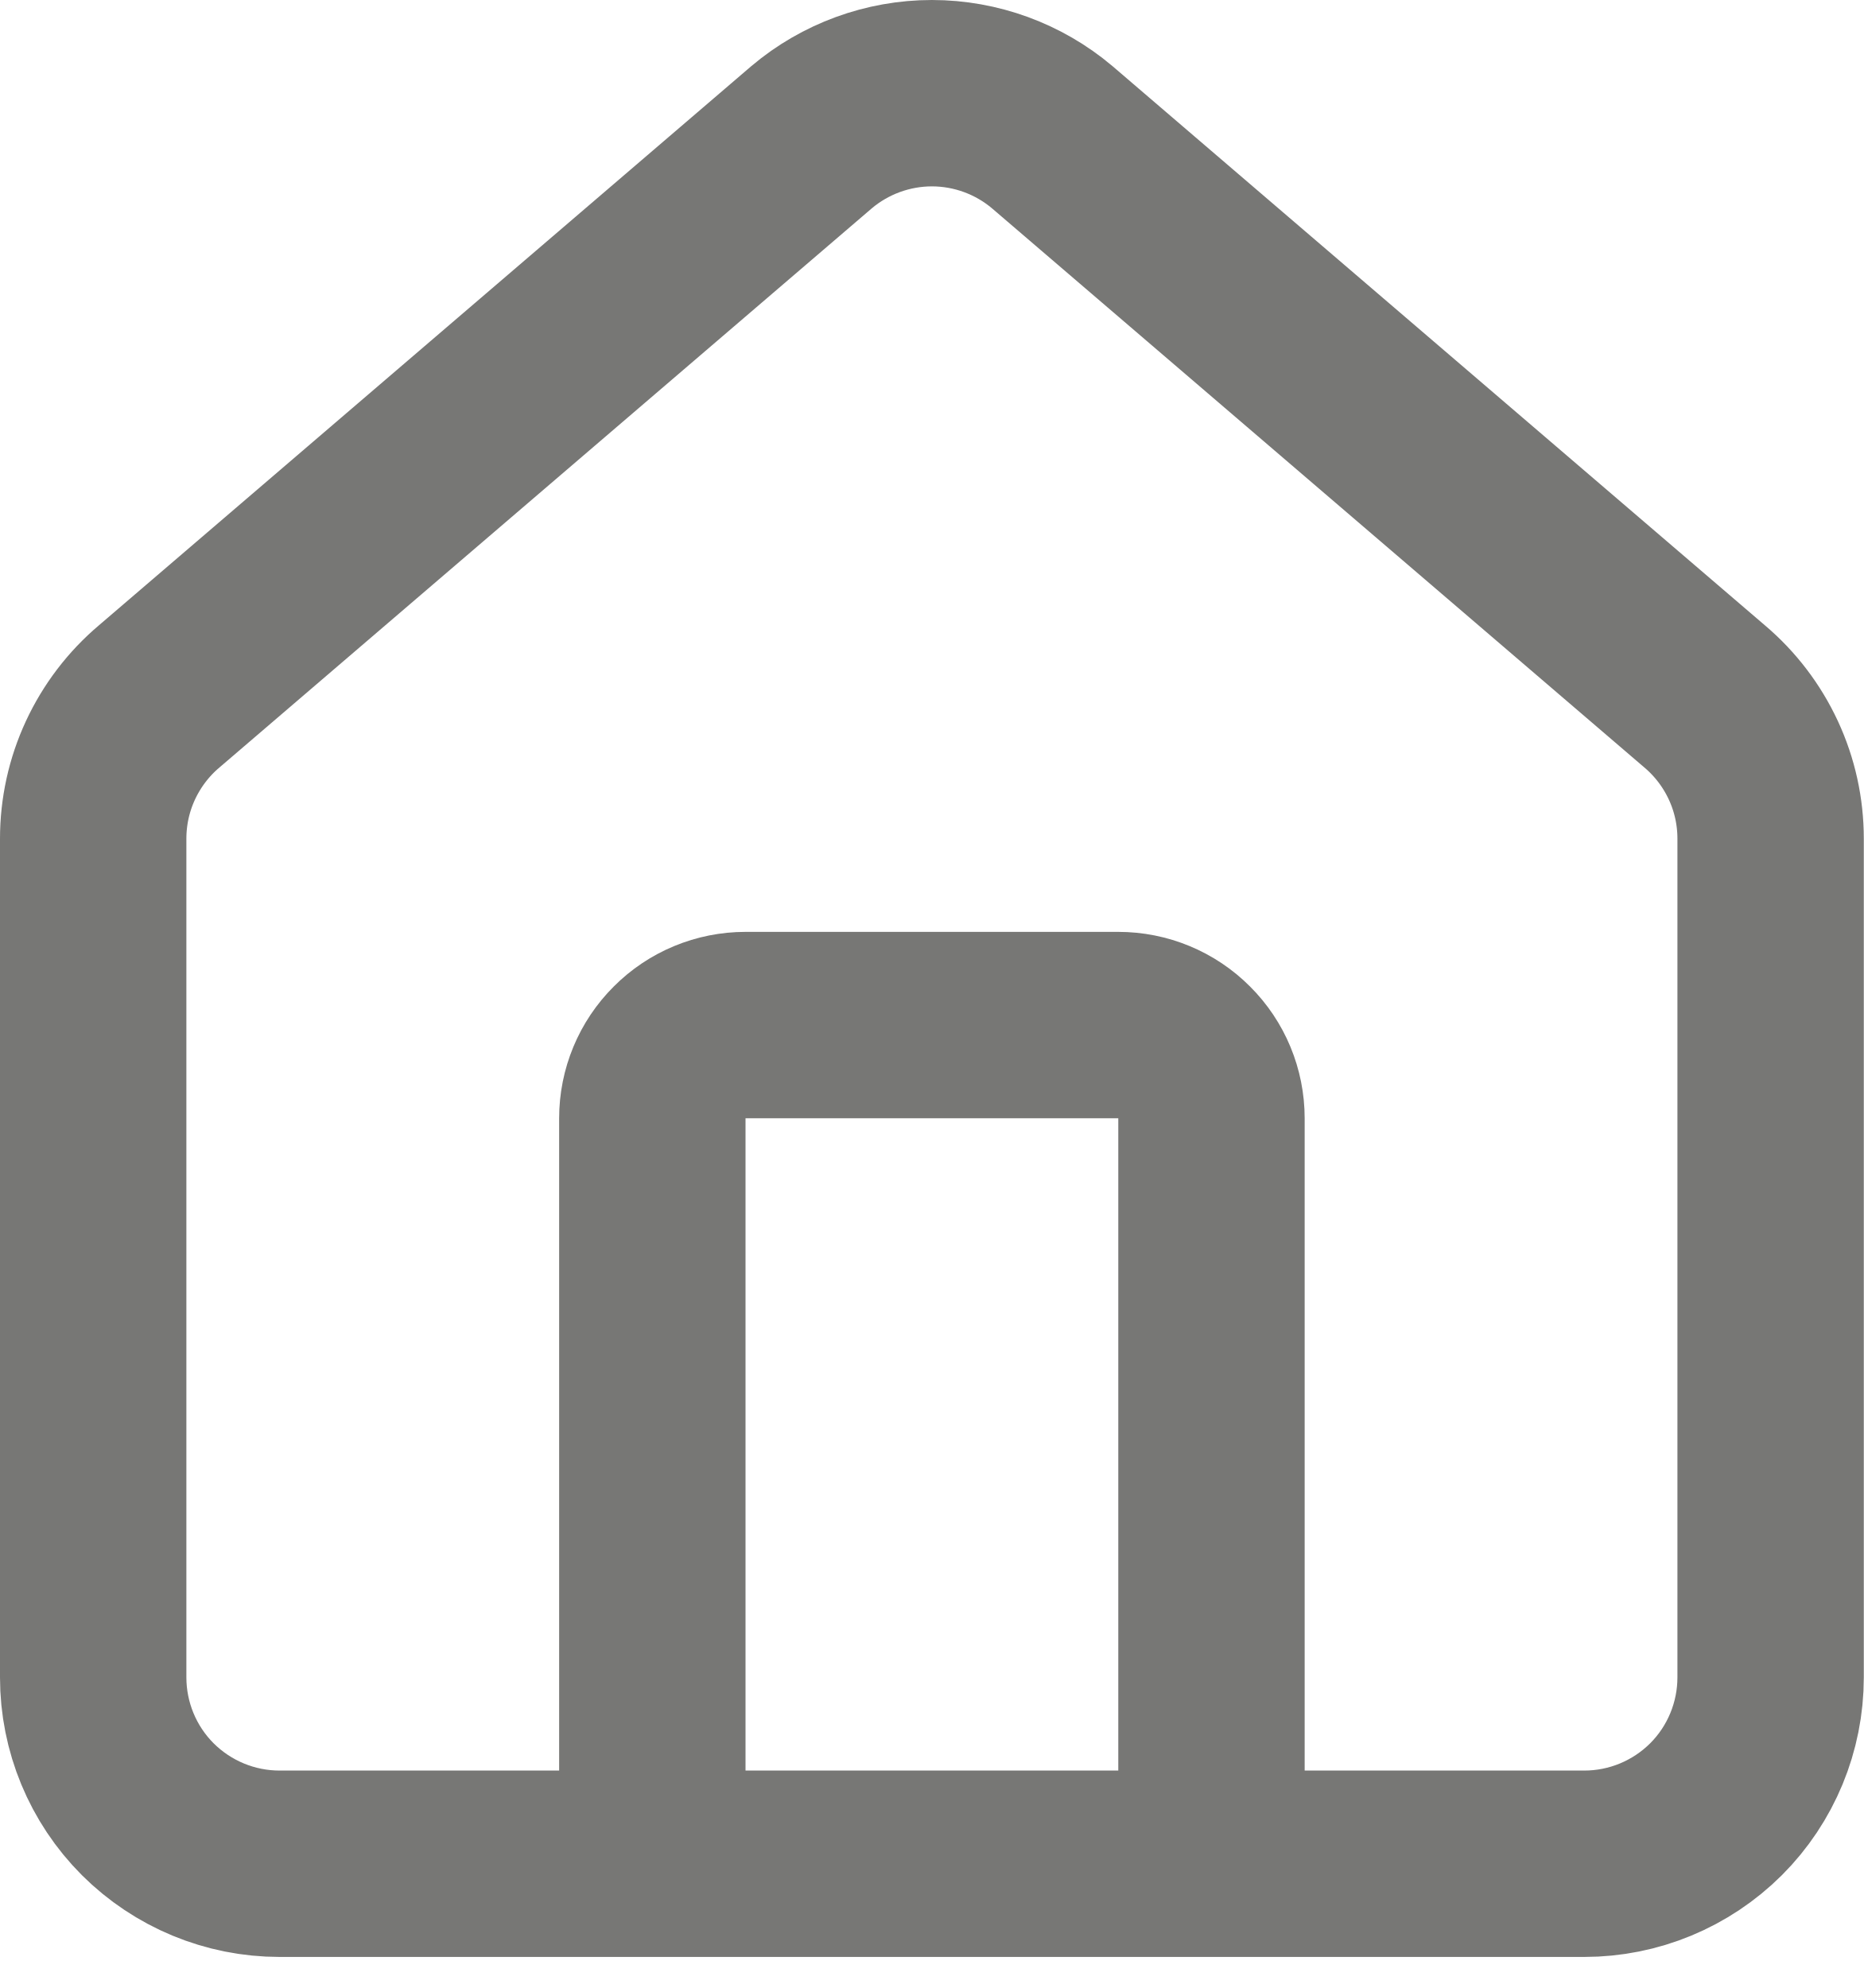
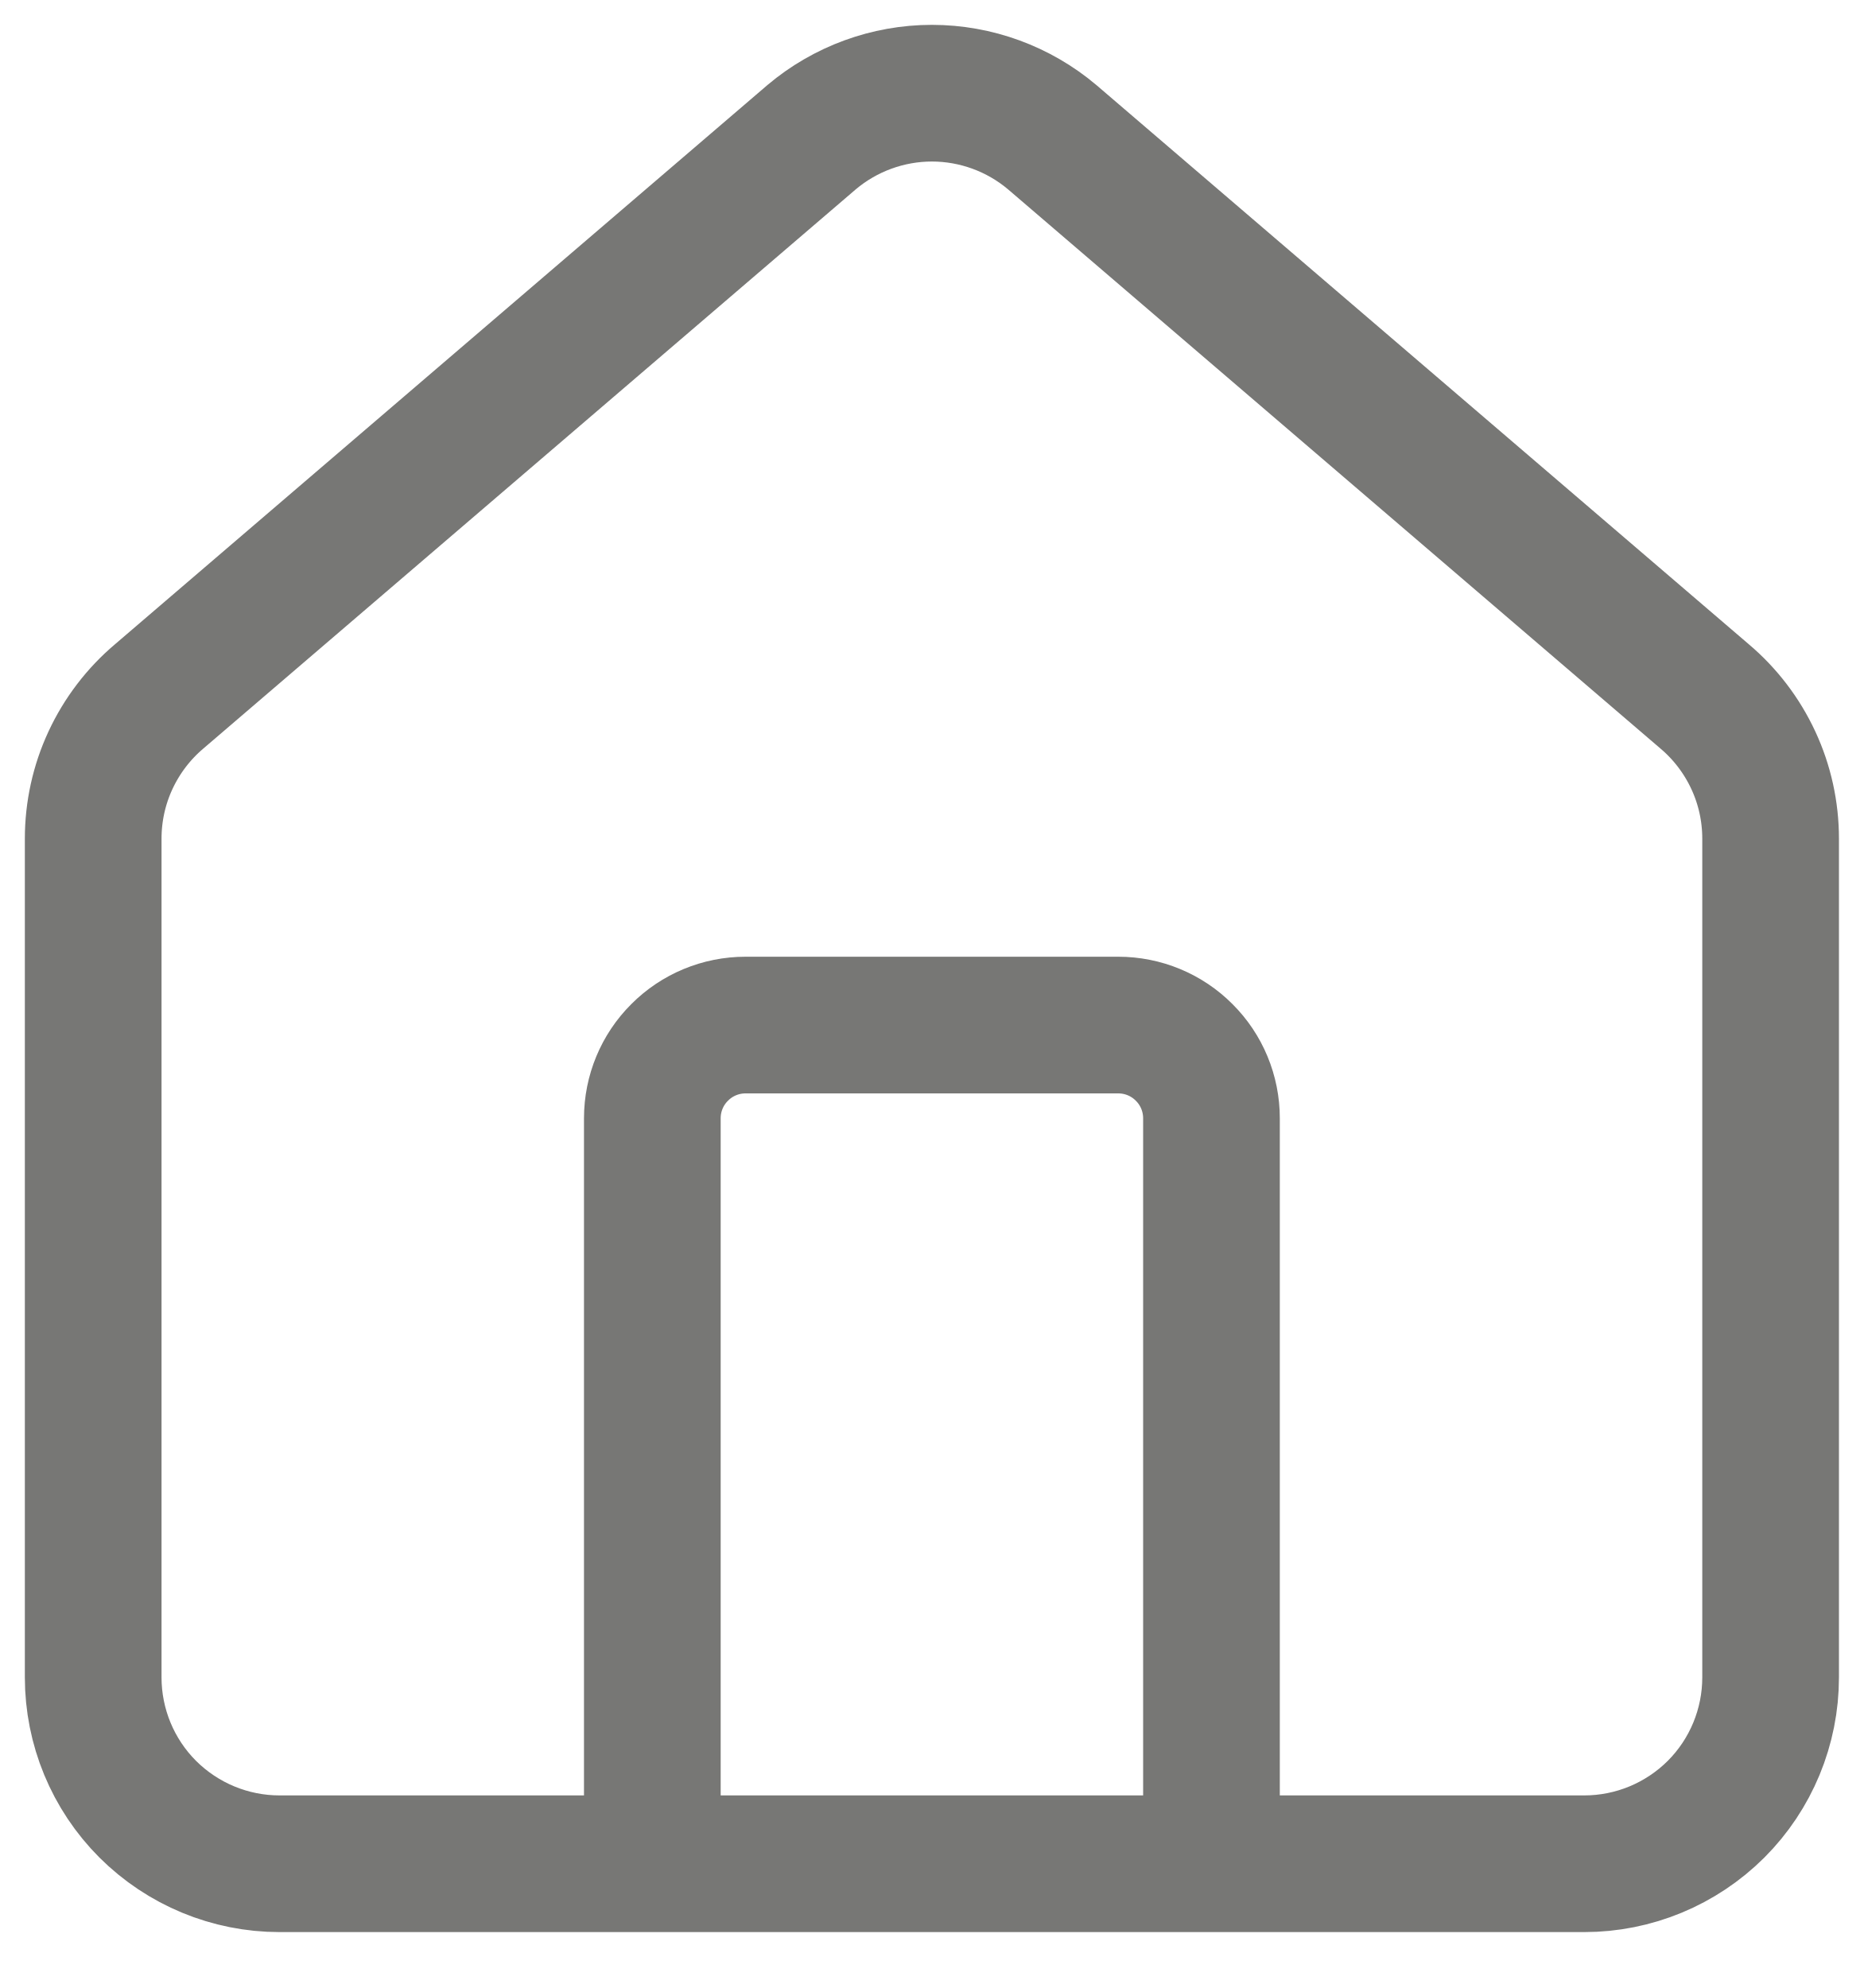
<svg xmlns="http://www.w3.org/2000/svg" width="15" height="16" viewBox="0 0 15 16" fill="none">
-   <path d="M9.75 15V9C9.75 8.801 9.671 8.61 9.53 8.47C9.39 8.329 9.199 8.25 9 8.25H6C5.801 8.25 5.61 8.329 5.47 8.47C5.329 8.61 5.25 8.801 5.25 9V15M0.75 6.75C0.75 6.532 0.797 6.317 0.889 6.119C0.981 5.921 1.115 5.745 1.282 5.604L6.532 1.104C6.802 0.876 7.146 0.75 7.5 0.75C7.854 0.75 8.198 0.876 8.468 1.104L13.718 5.604C13.885 5.745 14.019 5.921 14.111 6.119C14.203 6.317 14.25 6.532 14.25 6.75V13.5C14.25 13.898 14.092 14.28 13.811 14.561C13.529 14.842 13.148 15 12.75 15H2.25C1.852 15 1.471 14.842 1.189 14.561C0.908 14.28 0.75 13.898 0.75 13.5V6.75Z" stroke-width="1.5" stroke-linecap="round" stroke="#777775" />
+   <path d="M9.75 15V9C9.75 8.801 9.671 8.61 9.53 8.47C9.39 8.329 9.199 8.25 9 8.25H6C5.801 8.25 5.61 8.329 5.47 8.47C5.329 8.61 5.25 8.801 5.25 9V15M0.75 6.75C0.75 6.532 0.797 6.317 0.889 6.119C0.981 5.921 1.115 5.745 1.282 5.604L6.532 1.104C6.802 0.876 7.146 0.75 7.5 0.75C7.854 0.75 8.198 0.876 8.468 1.104L13.718 5.604C13.885 5.745 14.019 5.921 14.111 6.119C14.203 6.317 14.25 6.532 14.25 6.75V13.5C14.25 13.898 14.092 14.28 13.811 14.561C13.529 14.842 13.148 15 12.75 15H2.25C1.852 15 1.471 14.842 1.189 14.561C0.908 14.28 0.75 13.898 0.75 13.5V6.75Z" stroke-width="1.1" stroke-linecap="round" stroke="#777775" />
</svg>
